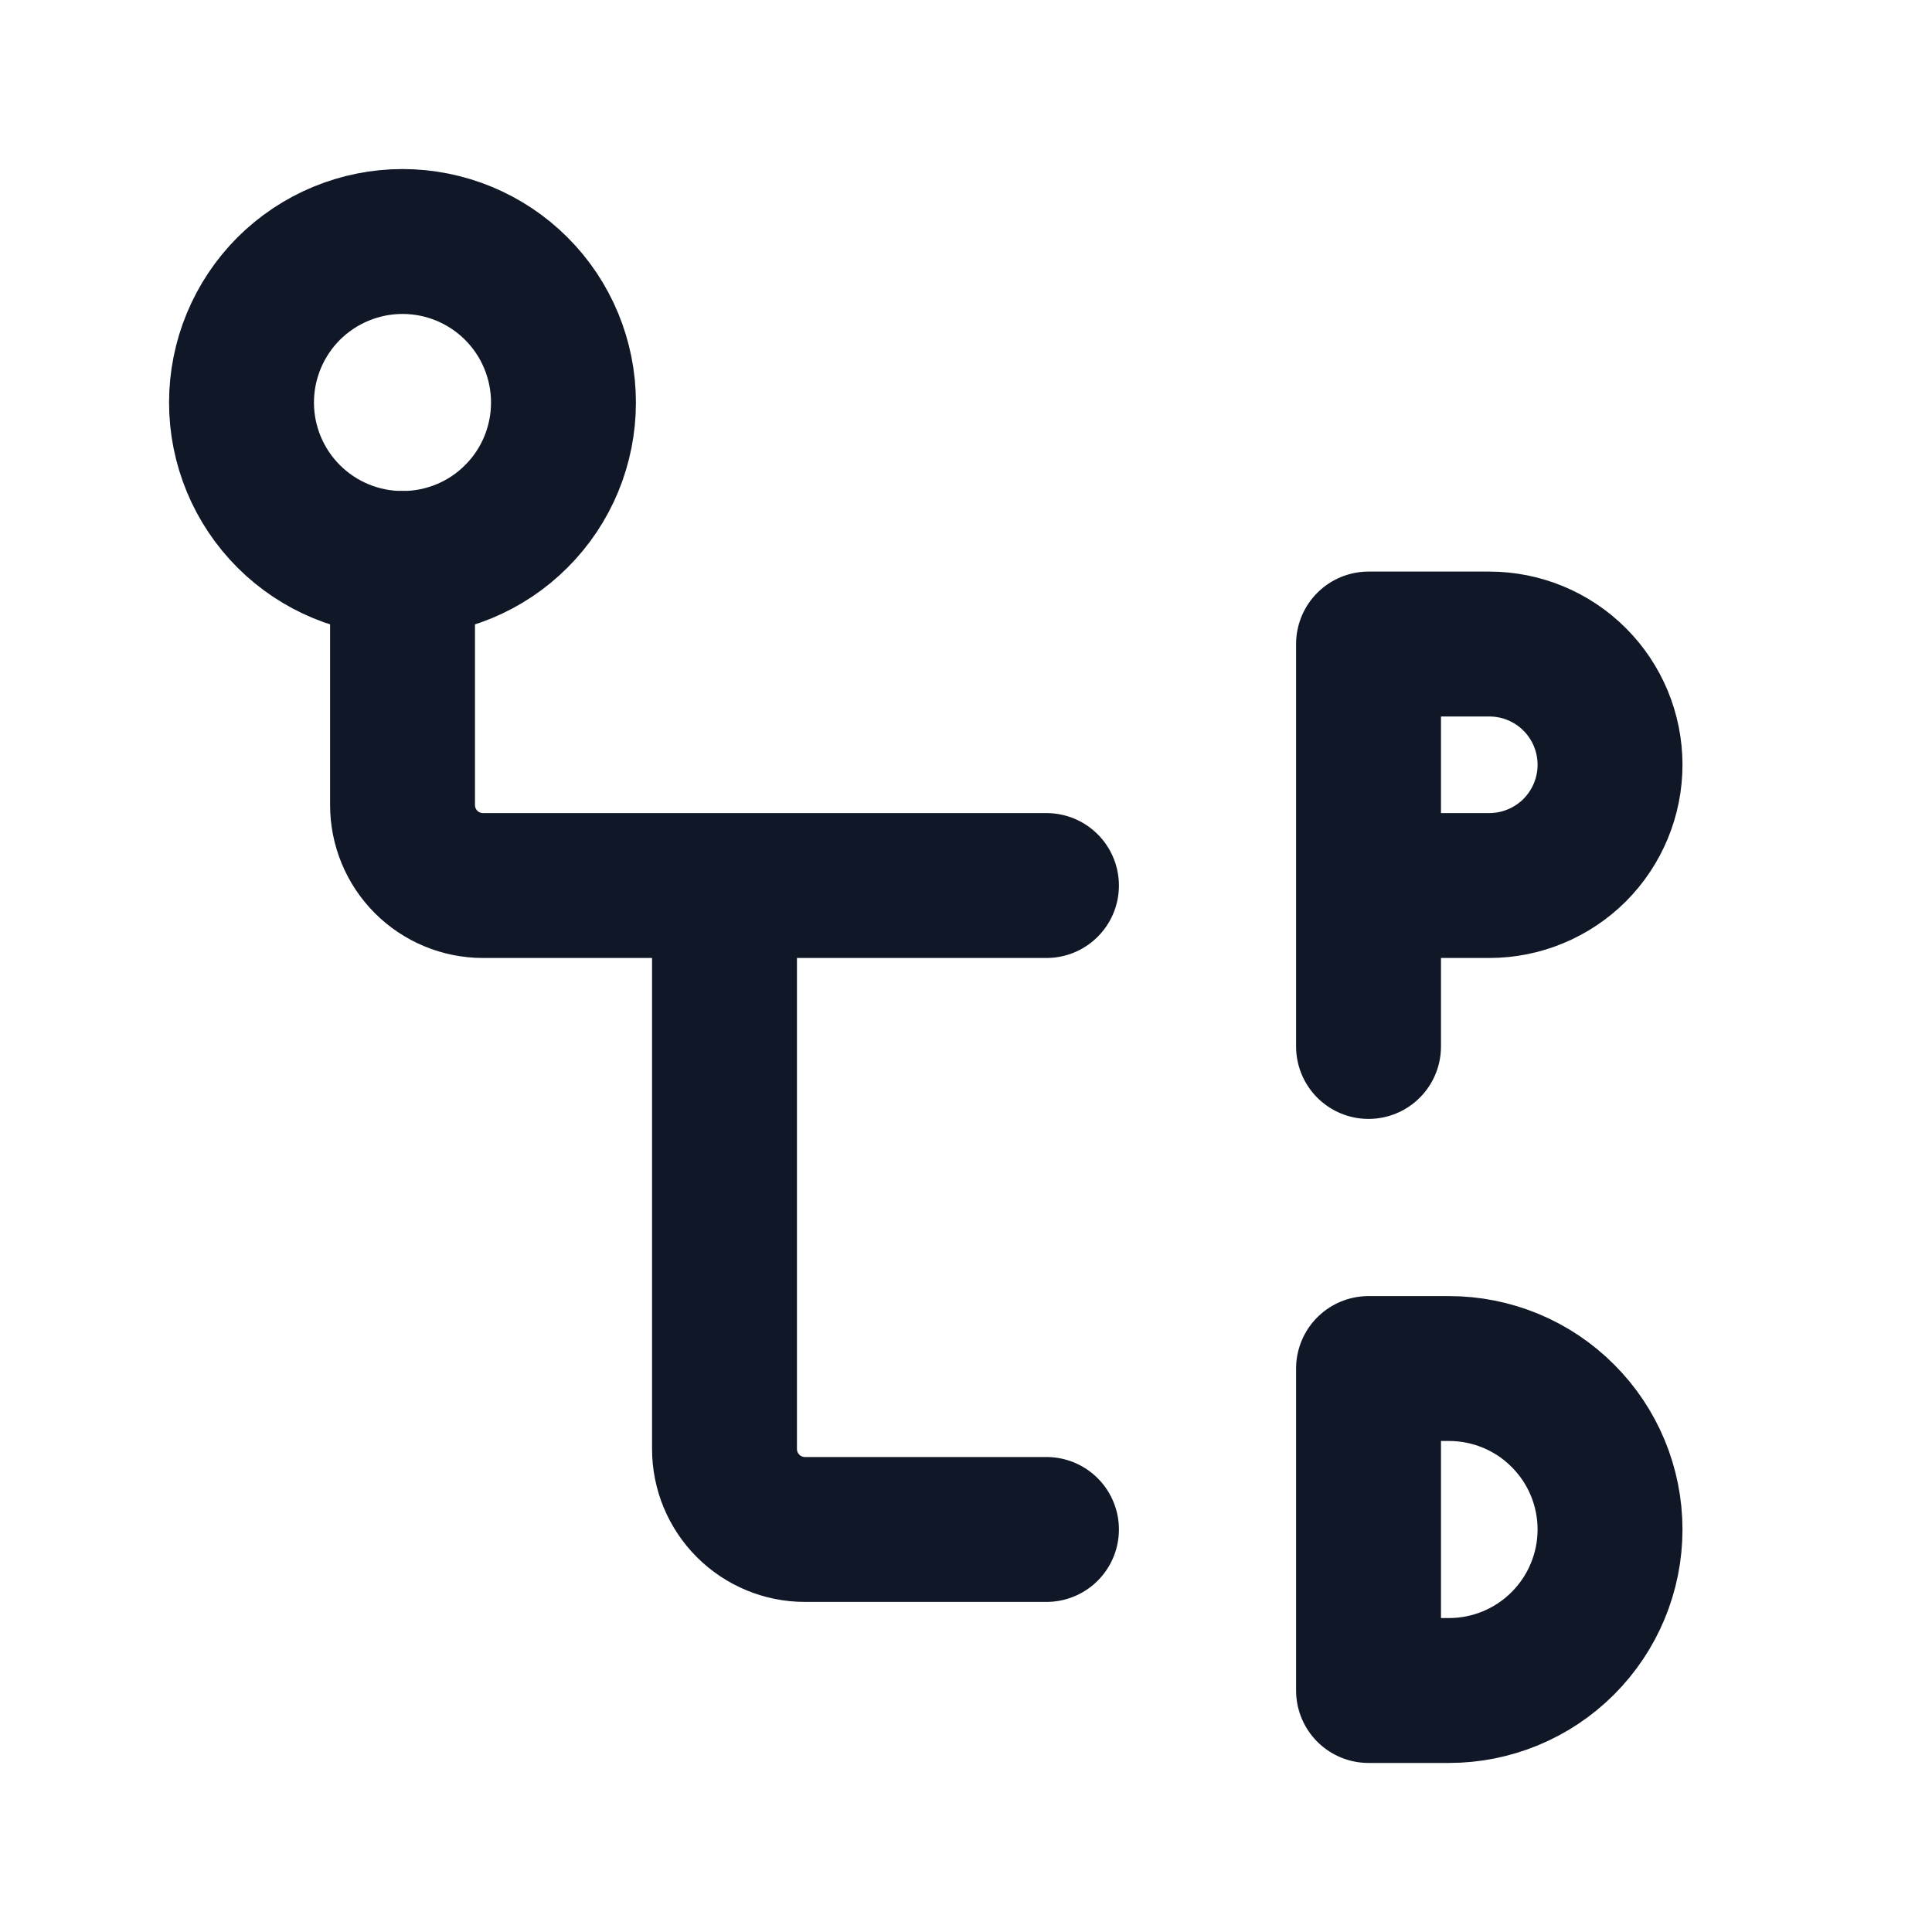
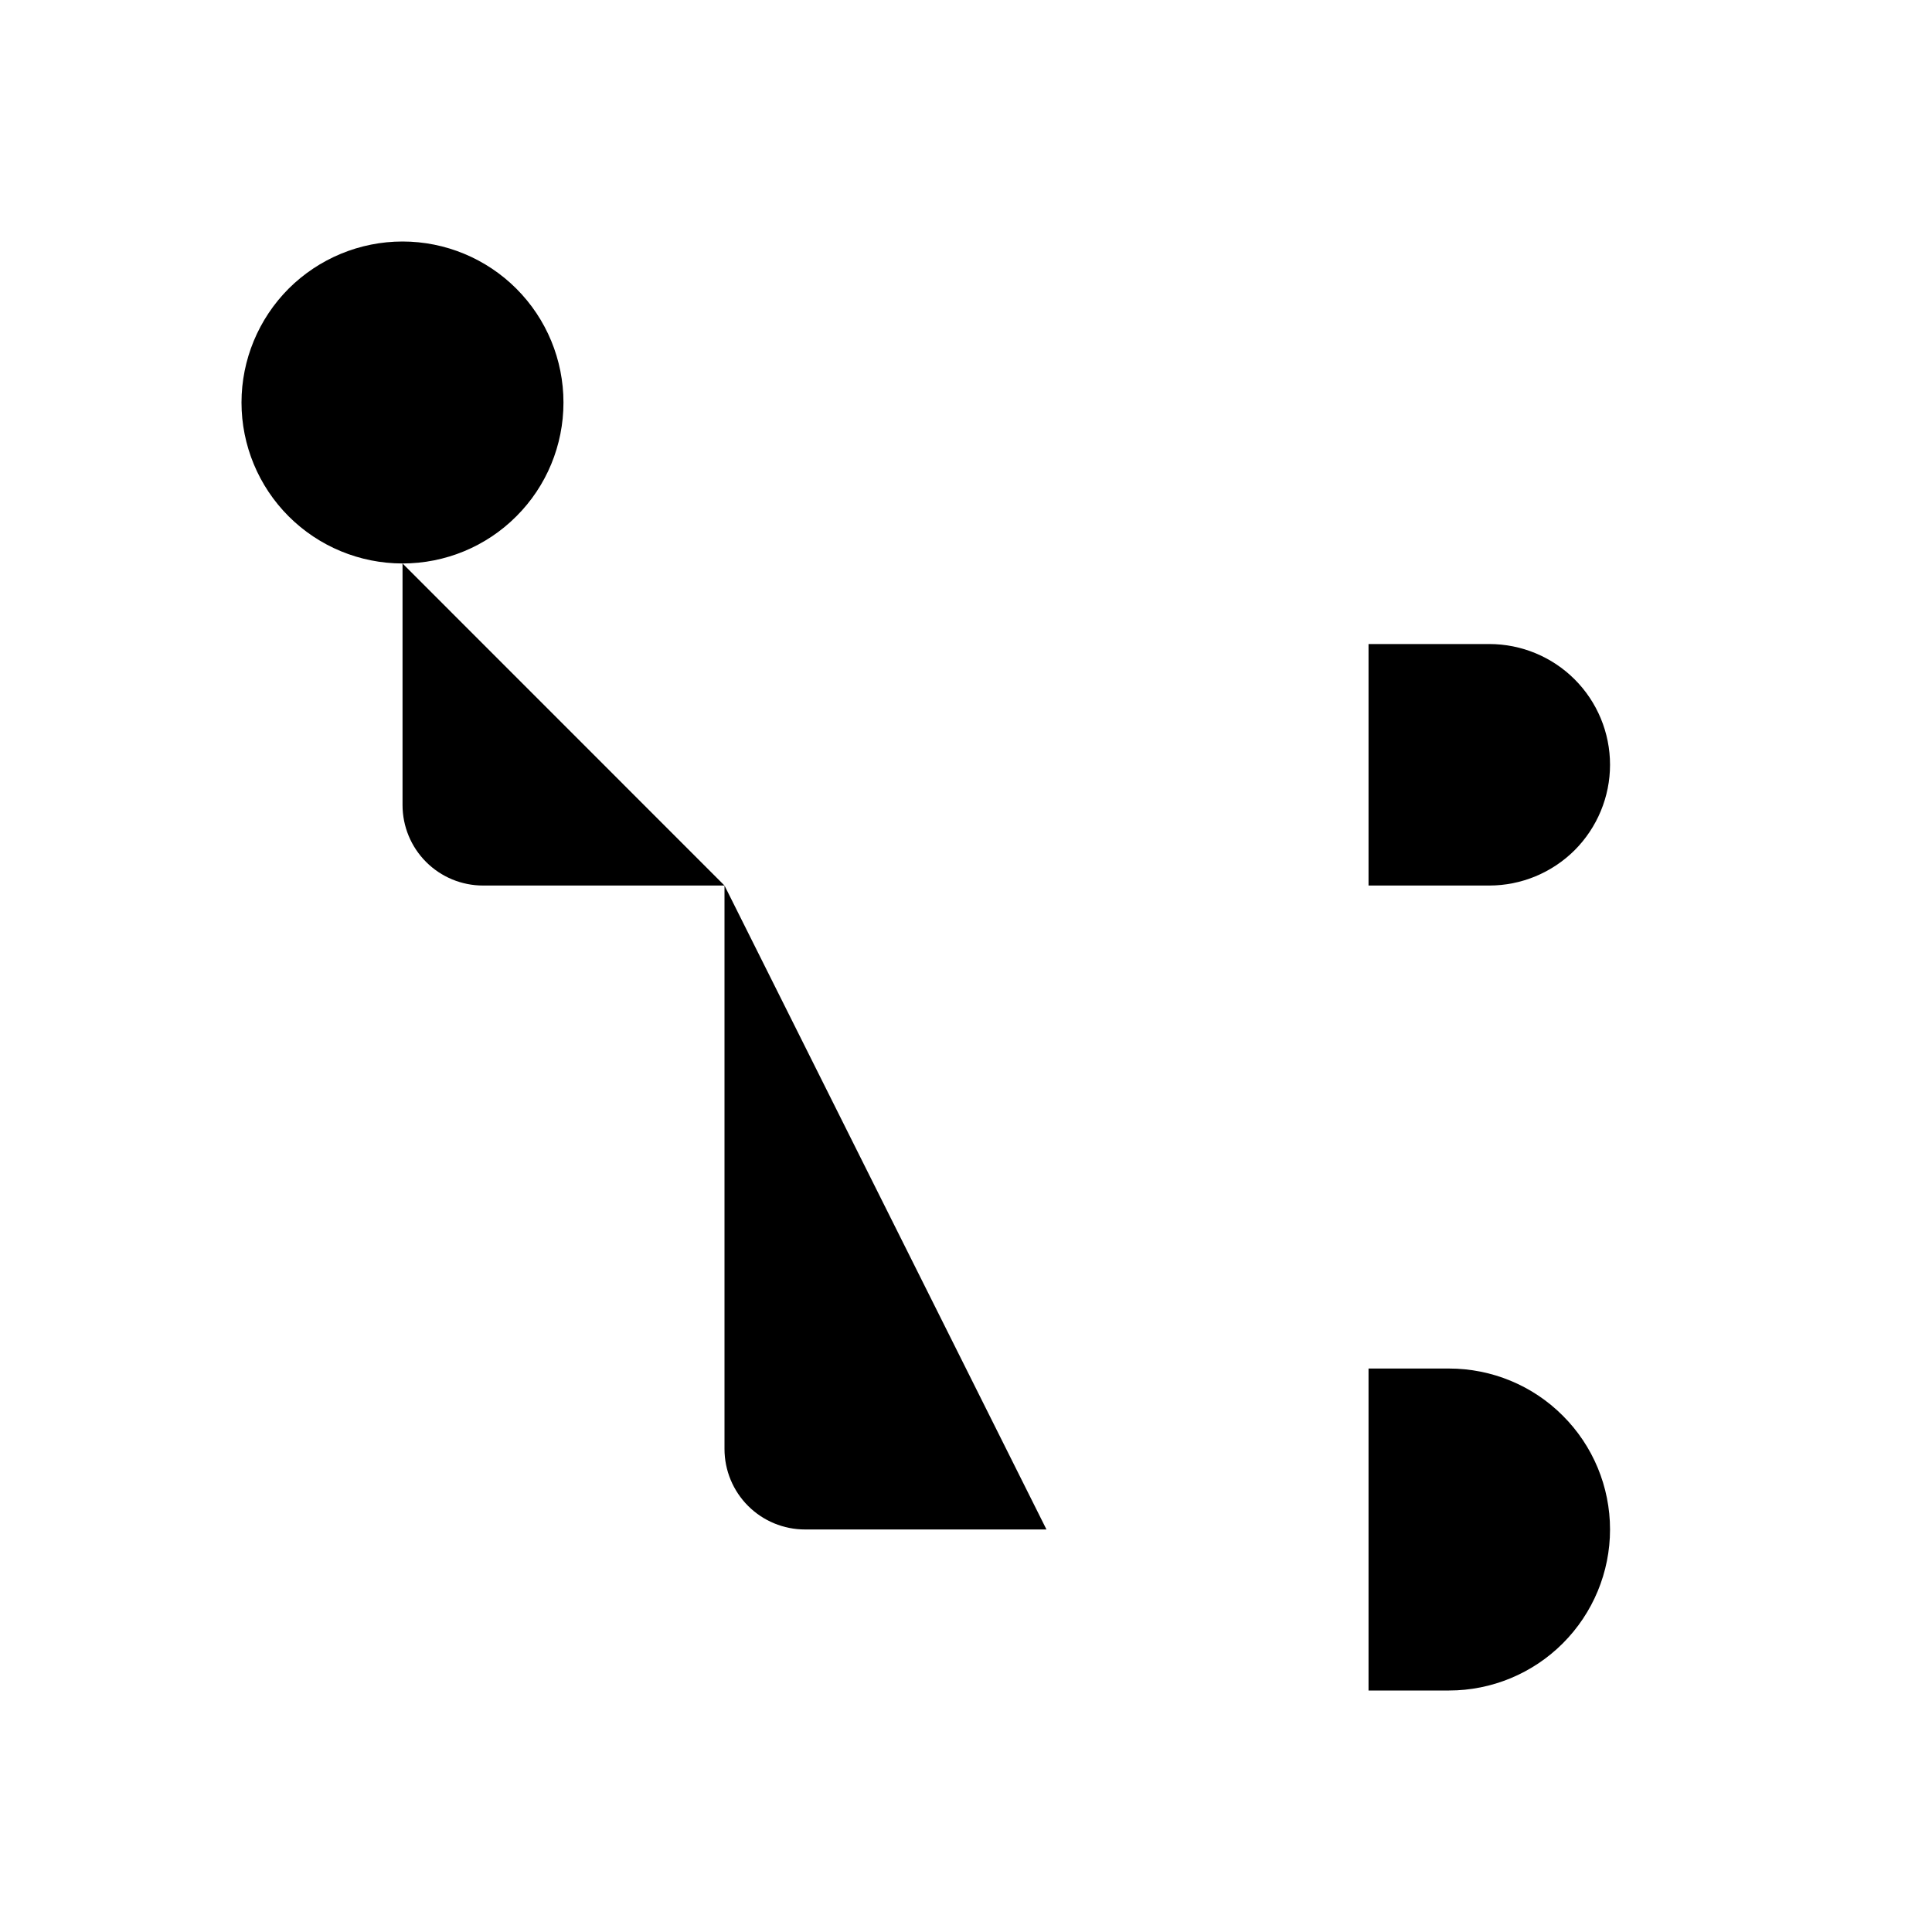
- <svg xmlns="http://www.w3.org/2000/svg" width="20" height="20" viewBox="0 0 20 20" fill="none">
-   <path d="M14.167 9.167H15.417C15.748 9.167 16.066 9.035 16.301 8.801C16.535 8.566 16.667 8.248 16.667 7.917C16.667 7.585 16.535 7.267 16.301 7.033C16.066 6.798 15.748 6.667 15.417 6.667H14.167V10.833M14.167 14.167V17.5H15C15.442 17.5 15.866 17.324 16.178 17.012C16.491 16.699 16.667 16.275 16.667 15.833C16.667 15.391 16.491 14.967 16.178 14.655C15.866 14.342 15.442 14.167 15 14.167H14.167ZM2.5 4.167C2.5 4.609 2.676 5.033 2.988 5.345C3.301 5.658 3.725 5.833 4.167 5.833C4.609 5.833 5.033 5.658 5.345 5.345C5.658 5.033 5.833 4.609 5.833 4.167C5.833 3.725 5.658 3.301 5.345 2.988C5.033 2.676 4.609 2.5 4.167 2.5C3.725 2.5 3.301 2.676 2.988 2.988C2.676 3.301 2.5 3.725 2.5 4.167Z" stroke="#101828" stroke-width="1.5" stroke-linecap="round" stroke-linejoin="round" />
-   <path d="M4.167 5.833V8.333C4.167 8.554 4.254 8.766 4.411 8.923C4.567 9.079 4.779 9.167 5 9.167H7.5M7.5 9.167V15C7.5 15.221 7.588 15.433 7.744 15.589C7.9 15.745 8.112 15.833 8.333 15.833H10.833M7.5 9.167H10.833" stroke="#101828" stroke-width="1.5" stroke-linecap="round" stroke-linejoin="round" />
+ <svg xmlns="http://www.w3.org/2000/svg" width="20" height="20" viewBox="0 0 20 20">
+   <path d="M14.167 9.167H15.417C15.748 9.167 16.066 9.035 16.301 8.801C16.535 8.566 16.667 8.248 16.667 7.917C16.667 7.585 16.535 7.267 16.301 7.033C16.066 6.798 15.748 6.667 15.417 6.667H14.167V10.833M14.167 14.167V17.5H15C15.442 17.5 15.866 17.324 16.178 17.012C16.491 16.699 16.667 16.275 16.667 15.833C16.667 15.391 16.491 14.967 16.178 14.655C15.866 14.342 15.442 14.167 15 14.167H14.167ZM2.5 4.167C2.5 4.609 2.676 5.033 2.988 5.345C3.301 5.658 3.725 5.833 4.167 5.833C4.609 5.833 5.033 5.658 5.345 5.345C5.658 5.033 5.833 4.609 5.833 4.167C5.833 3.725 5.658 3.301 5.345 2.988C5.033 2.676 4.609 2.5 4.167 2.5C3.725 2.5 3.301 2.676 2.988 2.988C2.676 3.301 2.5 3.725 2.5 4.167Z" stroke-width="1.5" stroke-linecap="round" stroke-linejoin="round" />
+   <path d="M4.167 5.833V8.333C4.167 8.554 4.254 8.766 4.411 8.923C4.567 9.079 4.779 9.167 5 9.167H7.5M7.5 9.167V15C7.5 15.221 7.588 15.433 7.744 15.589C7.9 15.745 8.112 15.833 8.333 15.833H10.833M7.5 9.167H10.833" stroke-width="1.5" stroke-linecap="round" stroke-linejoin="round" />
</svg>
